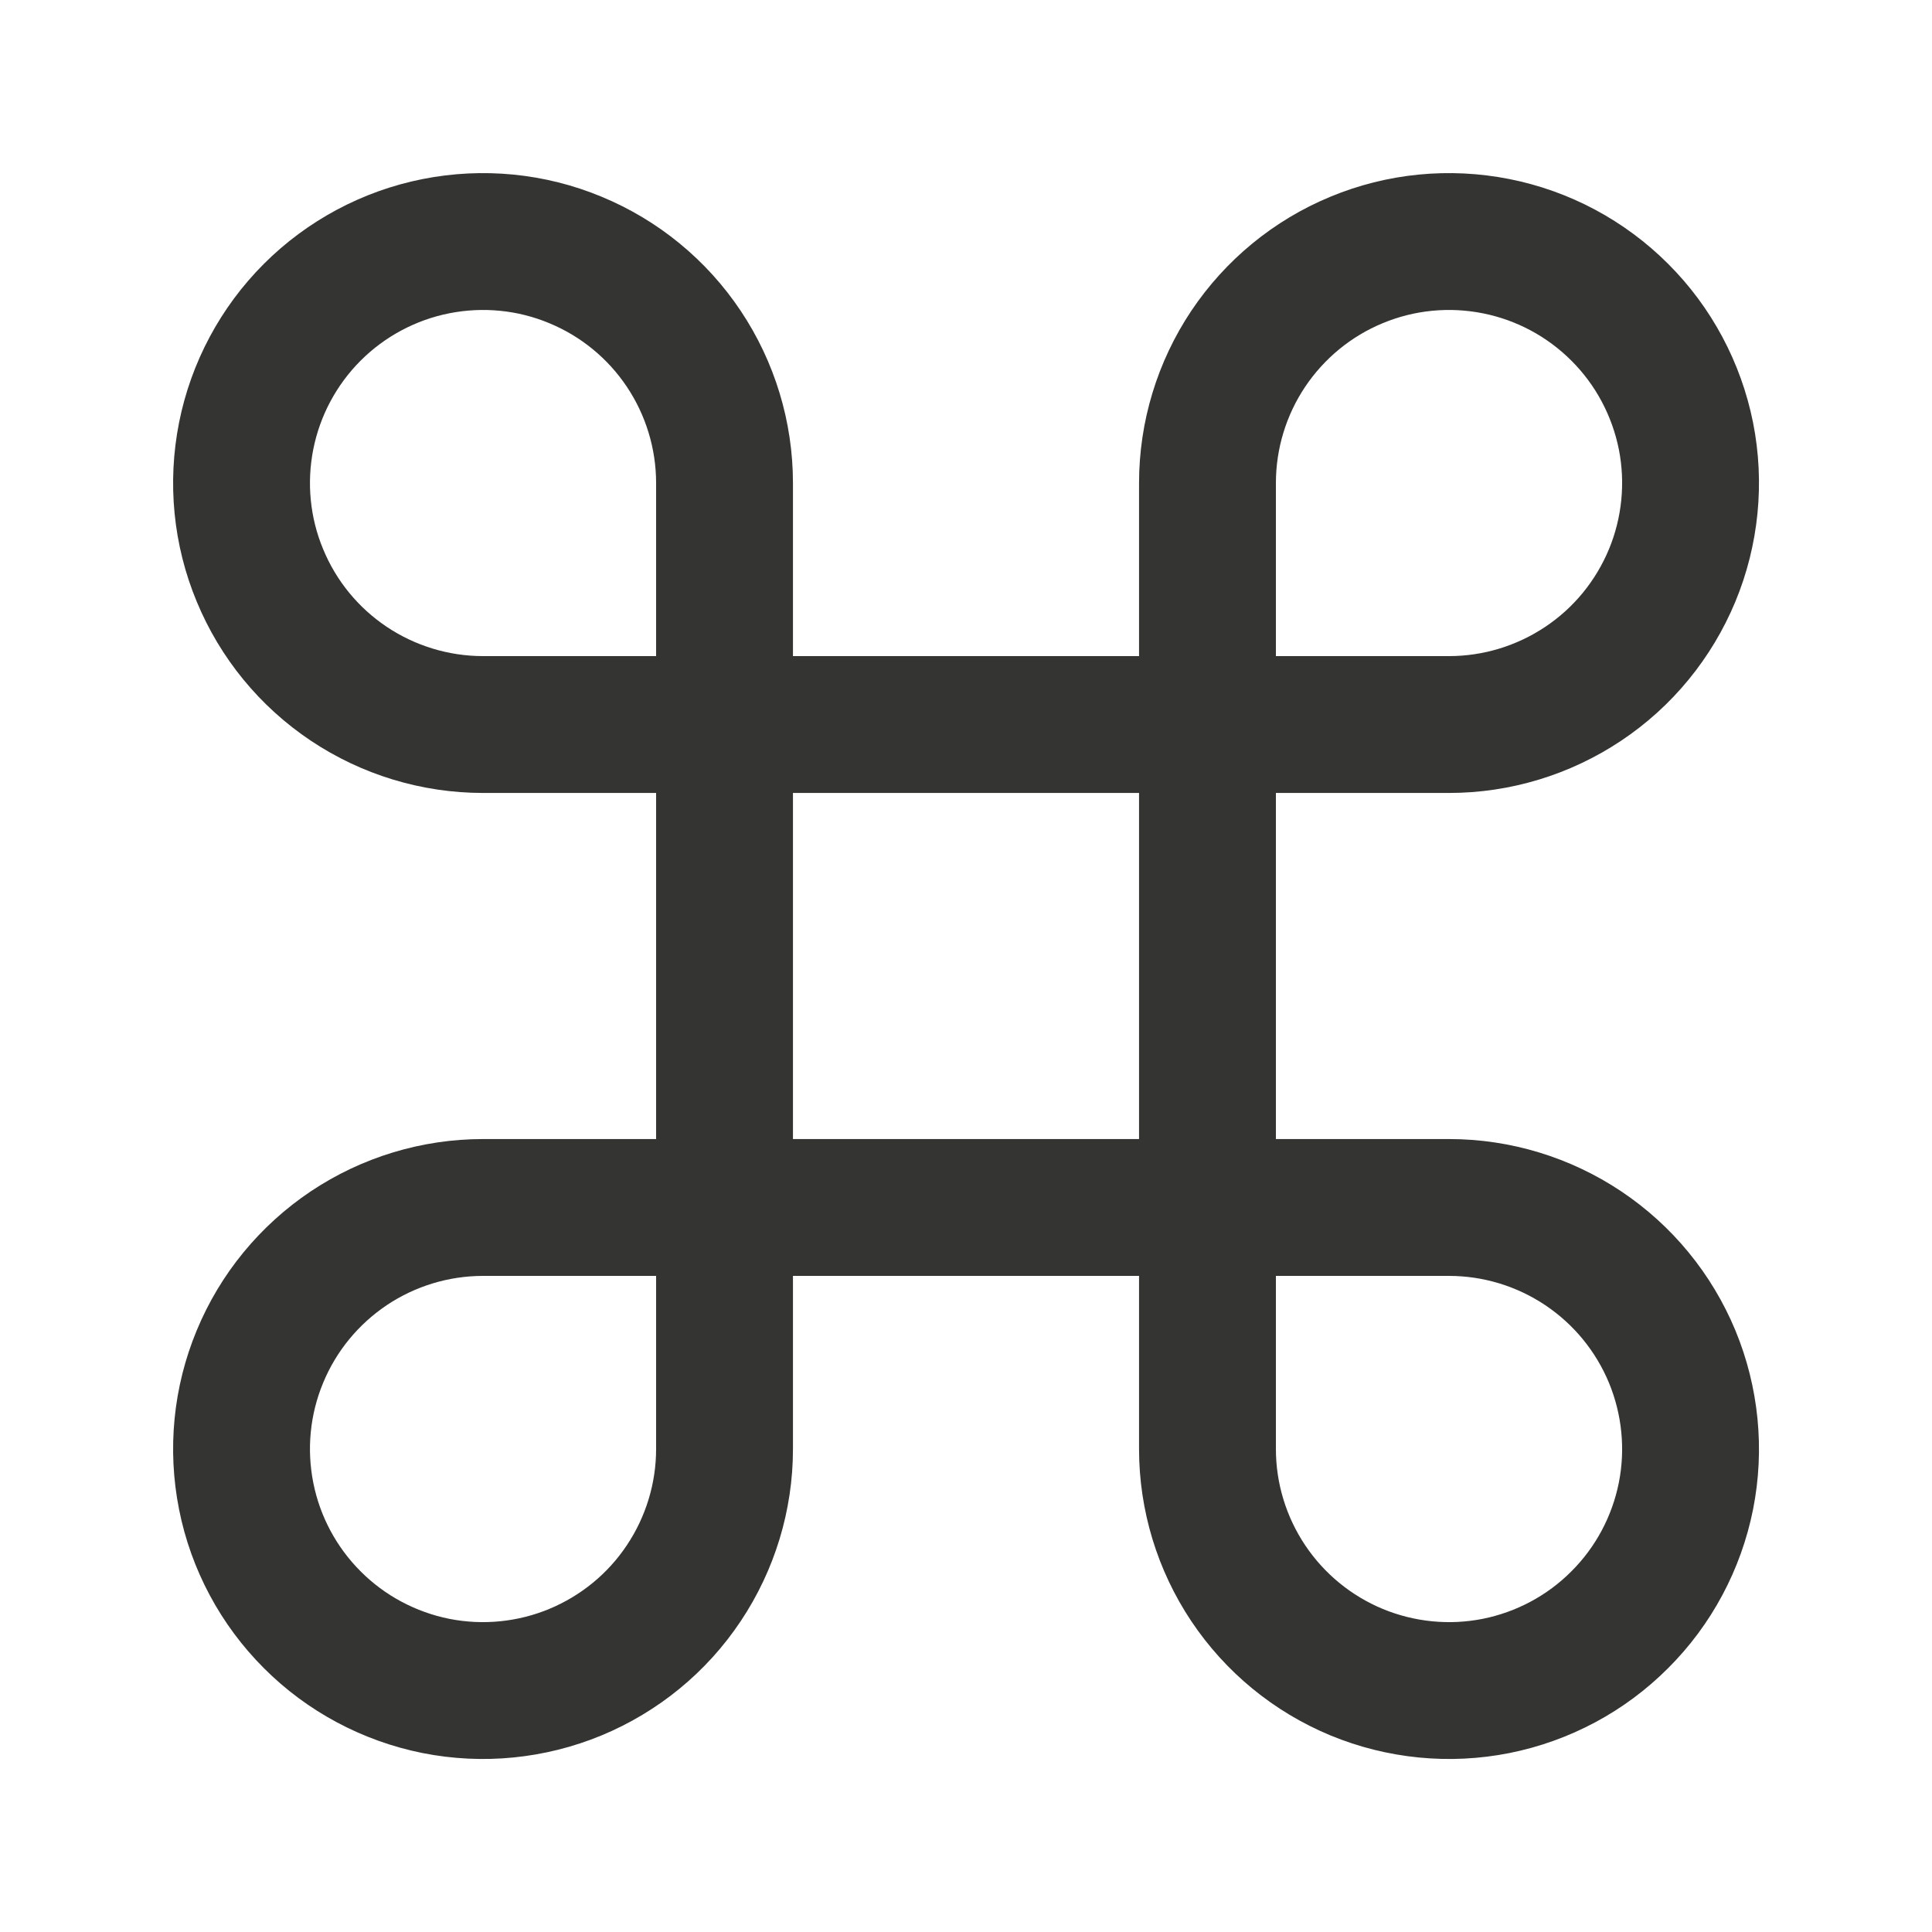
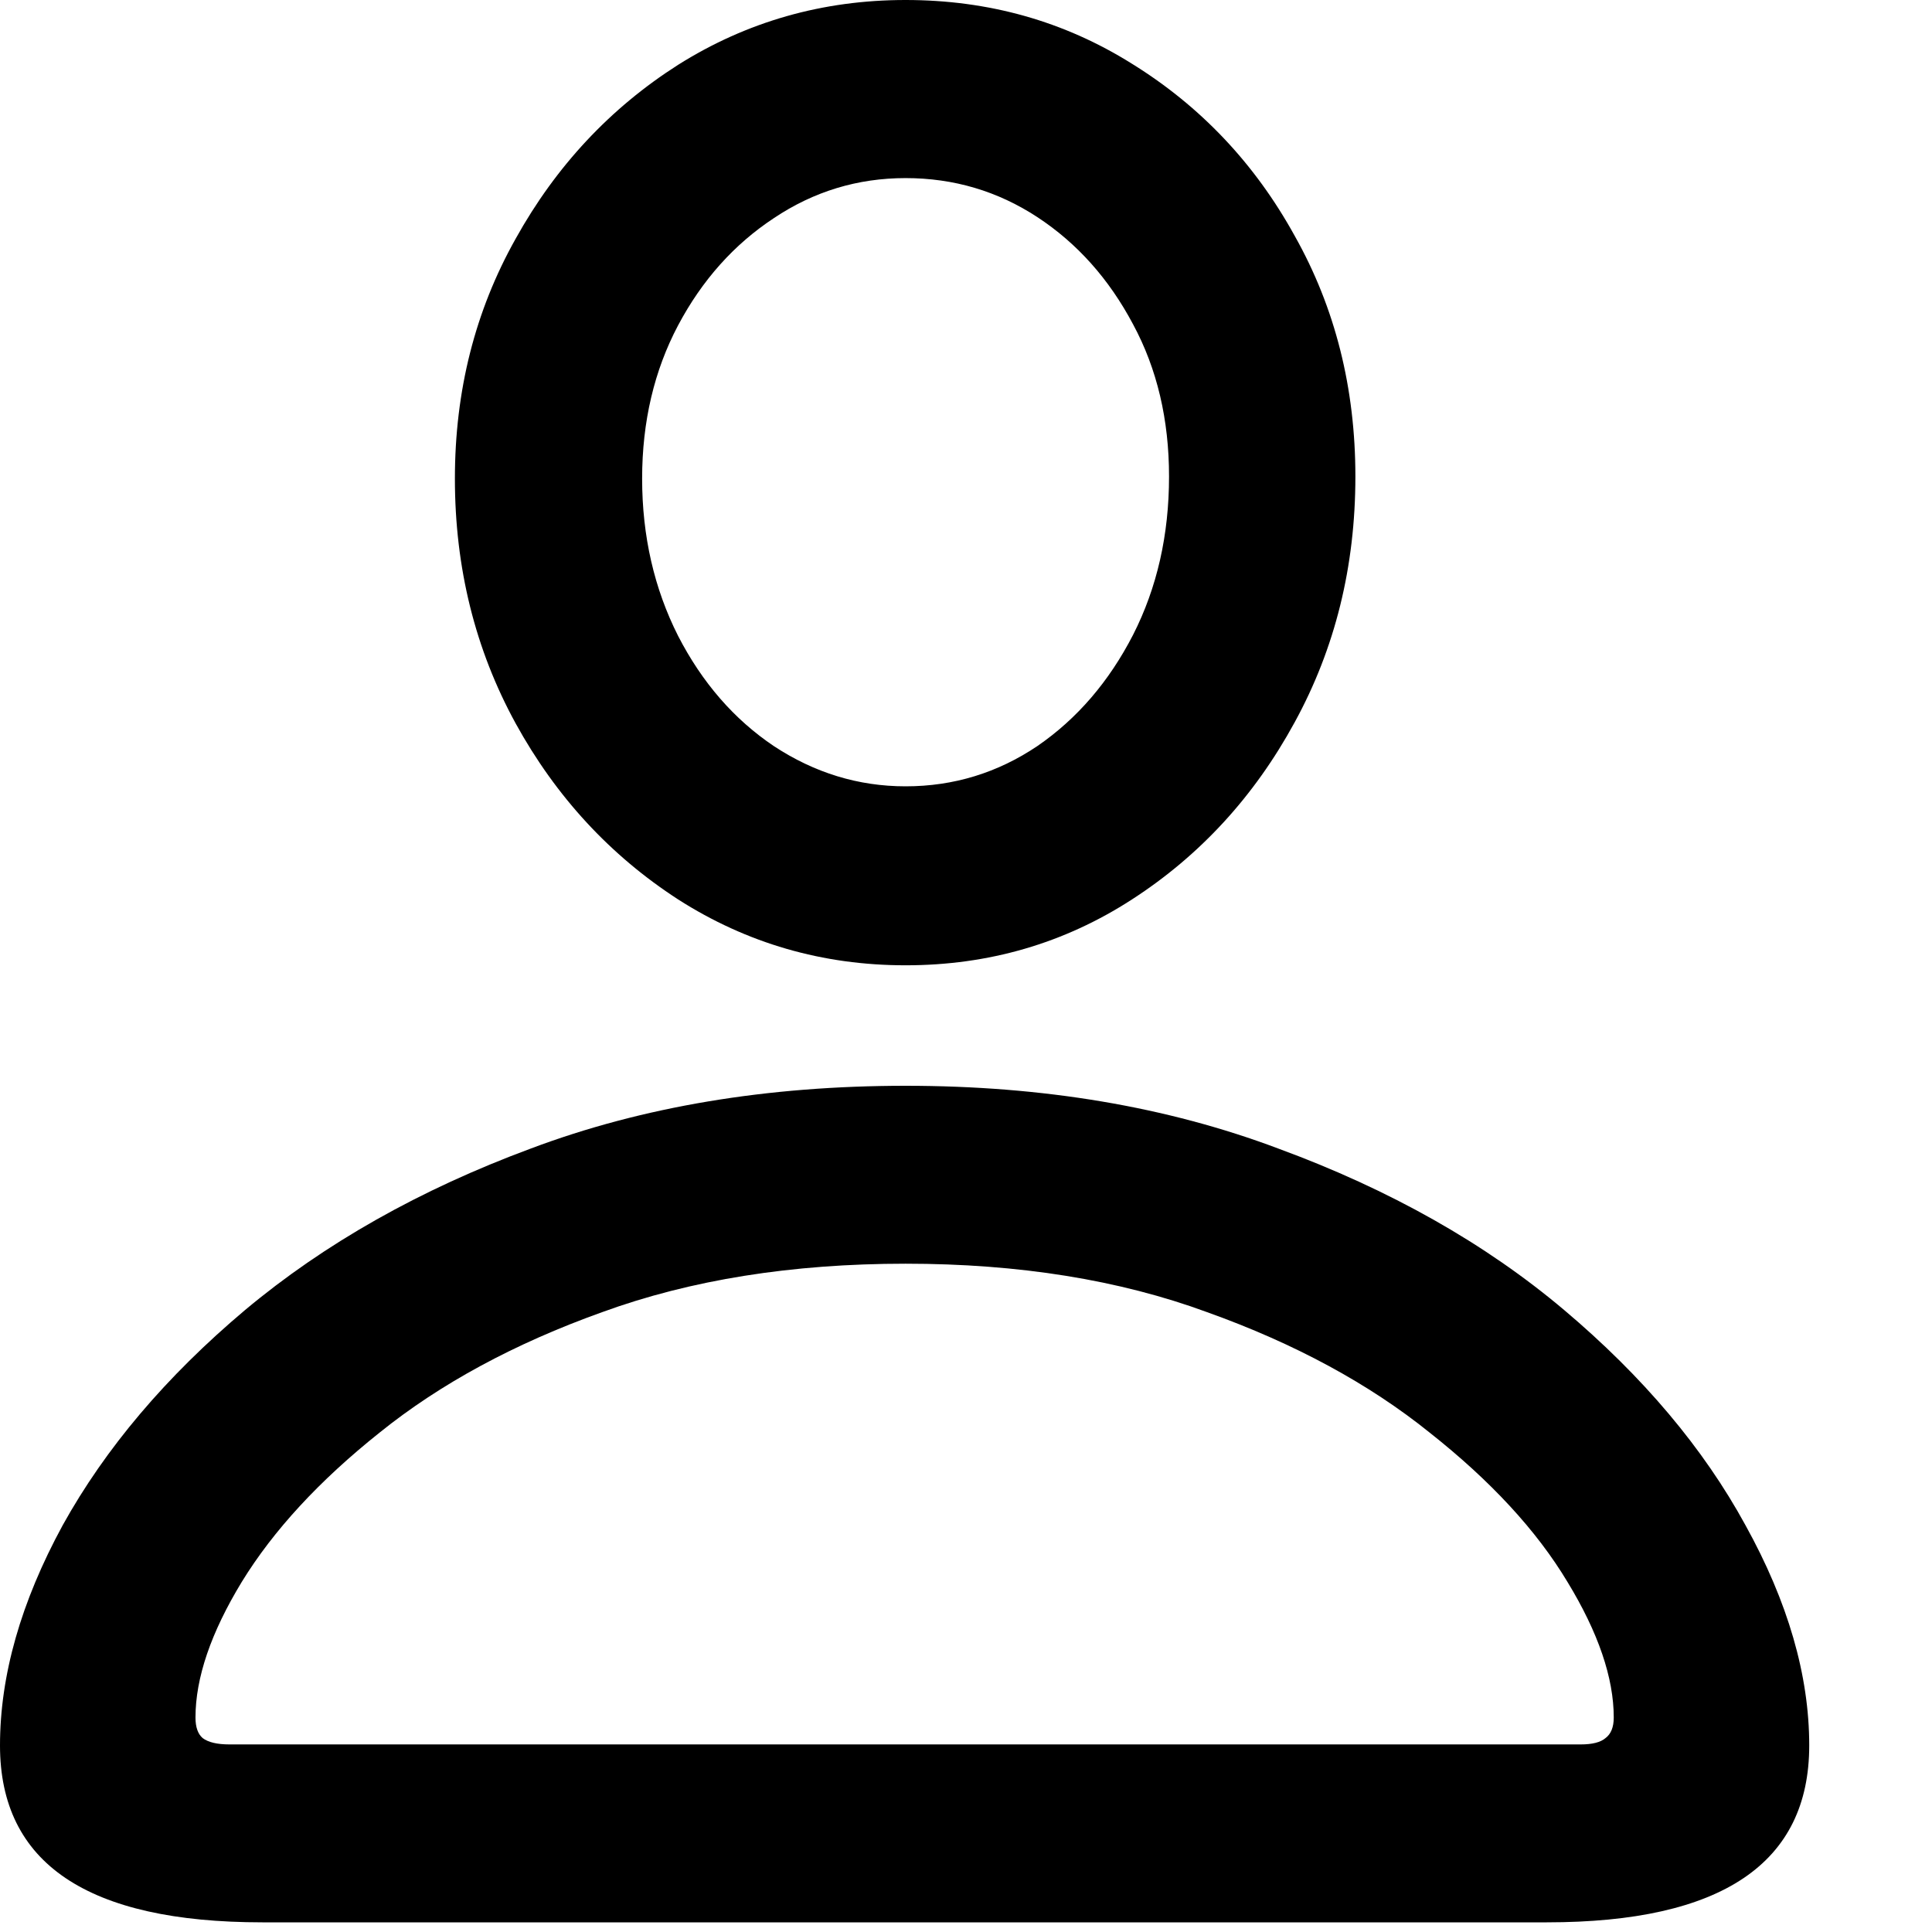
- <svg xmlns="http://www.w3.org/2000/svg" preserveAspectRatio="none" overflow="visible" style="display: block;" width="16.842" height="16.842" viewBox="0 0 16.842 16.842" fill="none">
-   <g id="SVG">
-     <path id="Vector" d="M6.316 5.614V4.211C6.316 3.794 6.192 3.387 5.961 3.041C5.73 2.695 5.401 2.425 5.016 2.266C4.632 2.106 4.208 2.065 3.8 2.146C3.392 2.227 3.016 2.428 2.722 2.722C2.428 3.016 2.227 3.392 2.146 3.8C2.065 4.208 2.106 4.632 2.266 5.016C2.425 5.401 2.695 5.73 3.041 5.961C3.387 6.192 3.794 6.316 4.211 6.316H12.632C13.048 6.316 13.455 6.192 13.801 5.961C14.148 5.73 14.417 5.401 14.577 5.016C14.736 4.632 14.778 4.208 14.697 3.8C14.615 3.392 14.415 3.016 14.12 2.722C13.826 2.428 13.451 2.227 13.042 2.146C12.634 2.065 12.211 2.106 11.826 2.266C11.441 2.425 11.113 2.695 10.881 3.041C10.65 3.387 10.526 3.794 10.526 4.211V12.632C10.526 13.048 10.65 13.455 10.881 13.801C11.113 14.148 11.441 14.417 11.826 14.577C12.211 14.736 12.634 14.778 13.042 14.697C13.451 14.615 13.826 14.415 14.12 14.12C14.415 13.826 14.615 13.451 14.697 13.042C14.778 12.634 14.736 12.211 14.577 11.826C14.417 11.441 14.148 11.113 13.801 10.881C13.455 10.65 13.048 10.526 12.632 10.526H4.211C3.794 10.526 3.387 10.65 3.041 10.881C2.695 11.113 2.425 11.441 2.266 11.826C2.106 12.211 2.065 12.634 2.146 13.042C2.227 13.451 2.428 13.826 2.722 14.12C3.016 14.415 3.392 14.615 3.8 14.697C4.208 14.778 4.632 14.736 5.016 14.577C5.401 14.417 5.73 14.148 5.961 13.801C6.192 13.455 6.316 13.048 6.316 12.632V5.614Z" stroke="#343432" stroke-width="1.193" stroke-linecap="round" stroke-linejoin="round" />
-   </g>
+ <svg xmlns="http://www.w3.org/2000/svg" width="11" height="11" viewBox="0 0 11 11" fill="none">
+   <path d="M1.494 10.945C0.498 10.945 0 10.609 0 9.938C0 9.539 0.119 9.121 0.357 8.684C0.6 8.246 0.945 7.838 1.395 7.459C1.848 7.08 2.391 6.773 3.023 6.539C3.656 6.301 4.367 6.182 5.156 6.182C5.938 6.182 6.645 6.301 7.277 6.539C7.914 6.773 8.457 7.08 8.906 7.459C9.355 7.838 9.699 8.246 9.938 8.684C10.18 9.121 10.301 9.539 10.301 9.938C10.301 10.609 9.803 10.945 8.807 10.945H1.494ZM1.307 9.932H9C9.066 9.932 9.113 9.92 9.141 9.896C9.172 9.873 9.188 9.834 9.188 9.779C9.188 9.553 9.1 9.295 8.924 9.006C8.748 8.713 8.486 8.43 8.139 8.156C7.795 7.879 7.373 7.65 6.873 7.471C6.373 7.287 5.801 7.195 5.156 7.195C4.508 7.195 3.932 7.287 3.428 7.471C2.928 7.65 2.506 7.879 2.162 8.156C1.818 8.43 1.557 8.713 1.377 9.006C1.201 9.295 1.113 9.553 1.113 9.779C1.113 9.834 1.127 9.873 1.154 9.896C1.186 9.92 1.236 9.932 1.307 9.932ZM5.156 5.496C4.684 5.496 4.252 5.371 3.861 5.121C3.475 4.871 3.166 4.537 2.936 4.119C2.705 3.697 2.59 3.232 2.59 2.725C2.59 2.225 2.705 1.77 2.936 1.359C3.166 0.945 3.475 0.615 3.861 0.369C4.252 0.123 4.684 0 5.156 0C5.629 0 6.059 0.121 6.445 0.363C6.836 0.605 7.145 0.932 7.371 1.342C7.602 1.752 7.717 2.209 7.717 2.713C7.717 3.225 7.602 3.691 7.371 4.113C7.141 4.535 6.832 4.871 6.445 5.121C6.059 5.371 5.629 5.496 5.156 5.496ZM5.156 4.477C5.43 4.477 5.68 4.4 5.906 4.248C6.133 4.092 6.314 3.881 6.451 3.615C6.588 3.346 6.656 3.045 6.656 2.713C6.656 2.389 6.588 2.1 6.451 1.846C6.314 1.588 6.133 1.385 5.906 1.236C5.68 1.088 5.43 1.014 5.156 1.014C4.883 1.014 4.633 1.09 4.406 1.242C4.18 1.391 3.998 1.594 3.861 1.852C3.725 2.109 3.656 2.4 3.656 2.725C3.656 3.053 3.725 3.352 3.861 3.621C3.998 3.887 4.18 4.096 4.406 4.248C4.637 4.4 4.887 4.477 5.156 4.477Z" fill="#000000" />
</svg>
